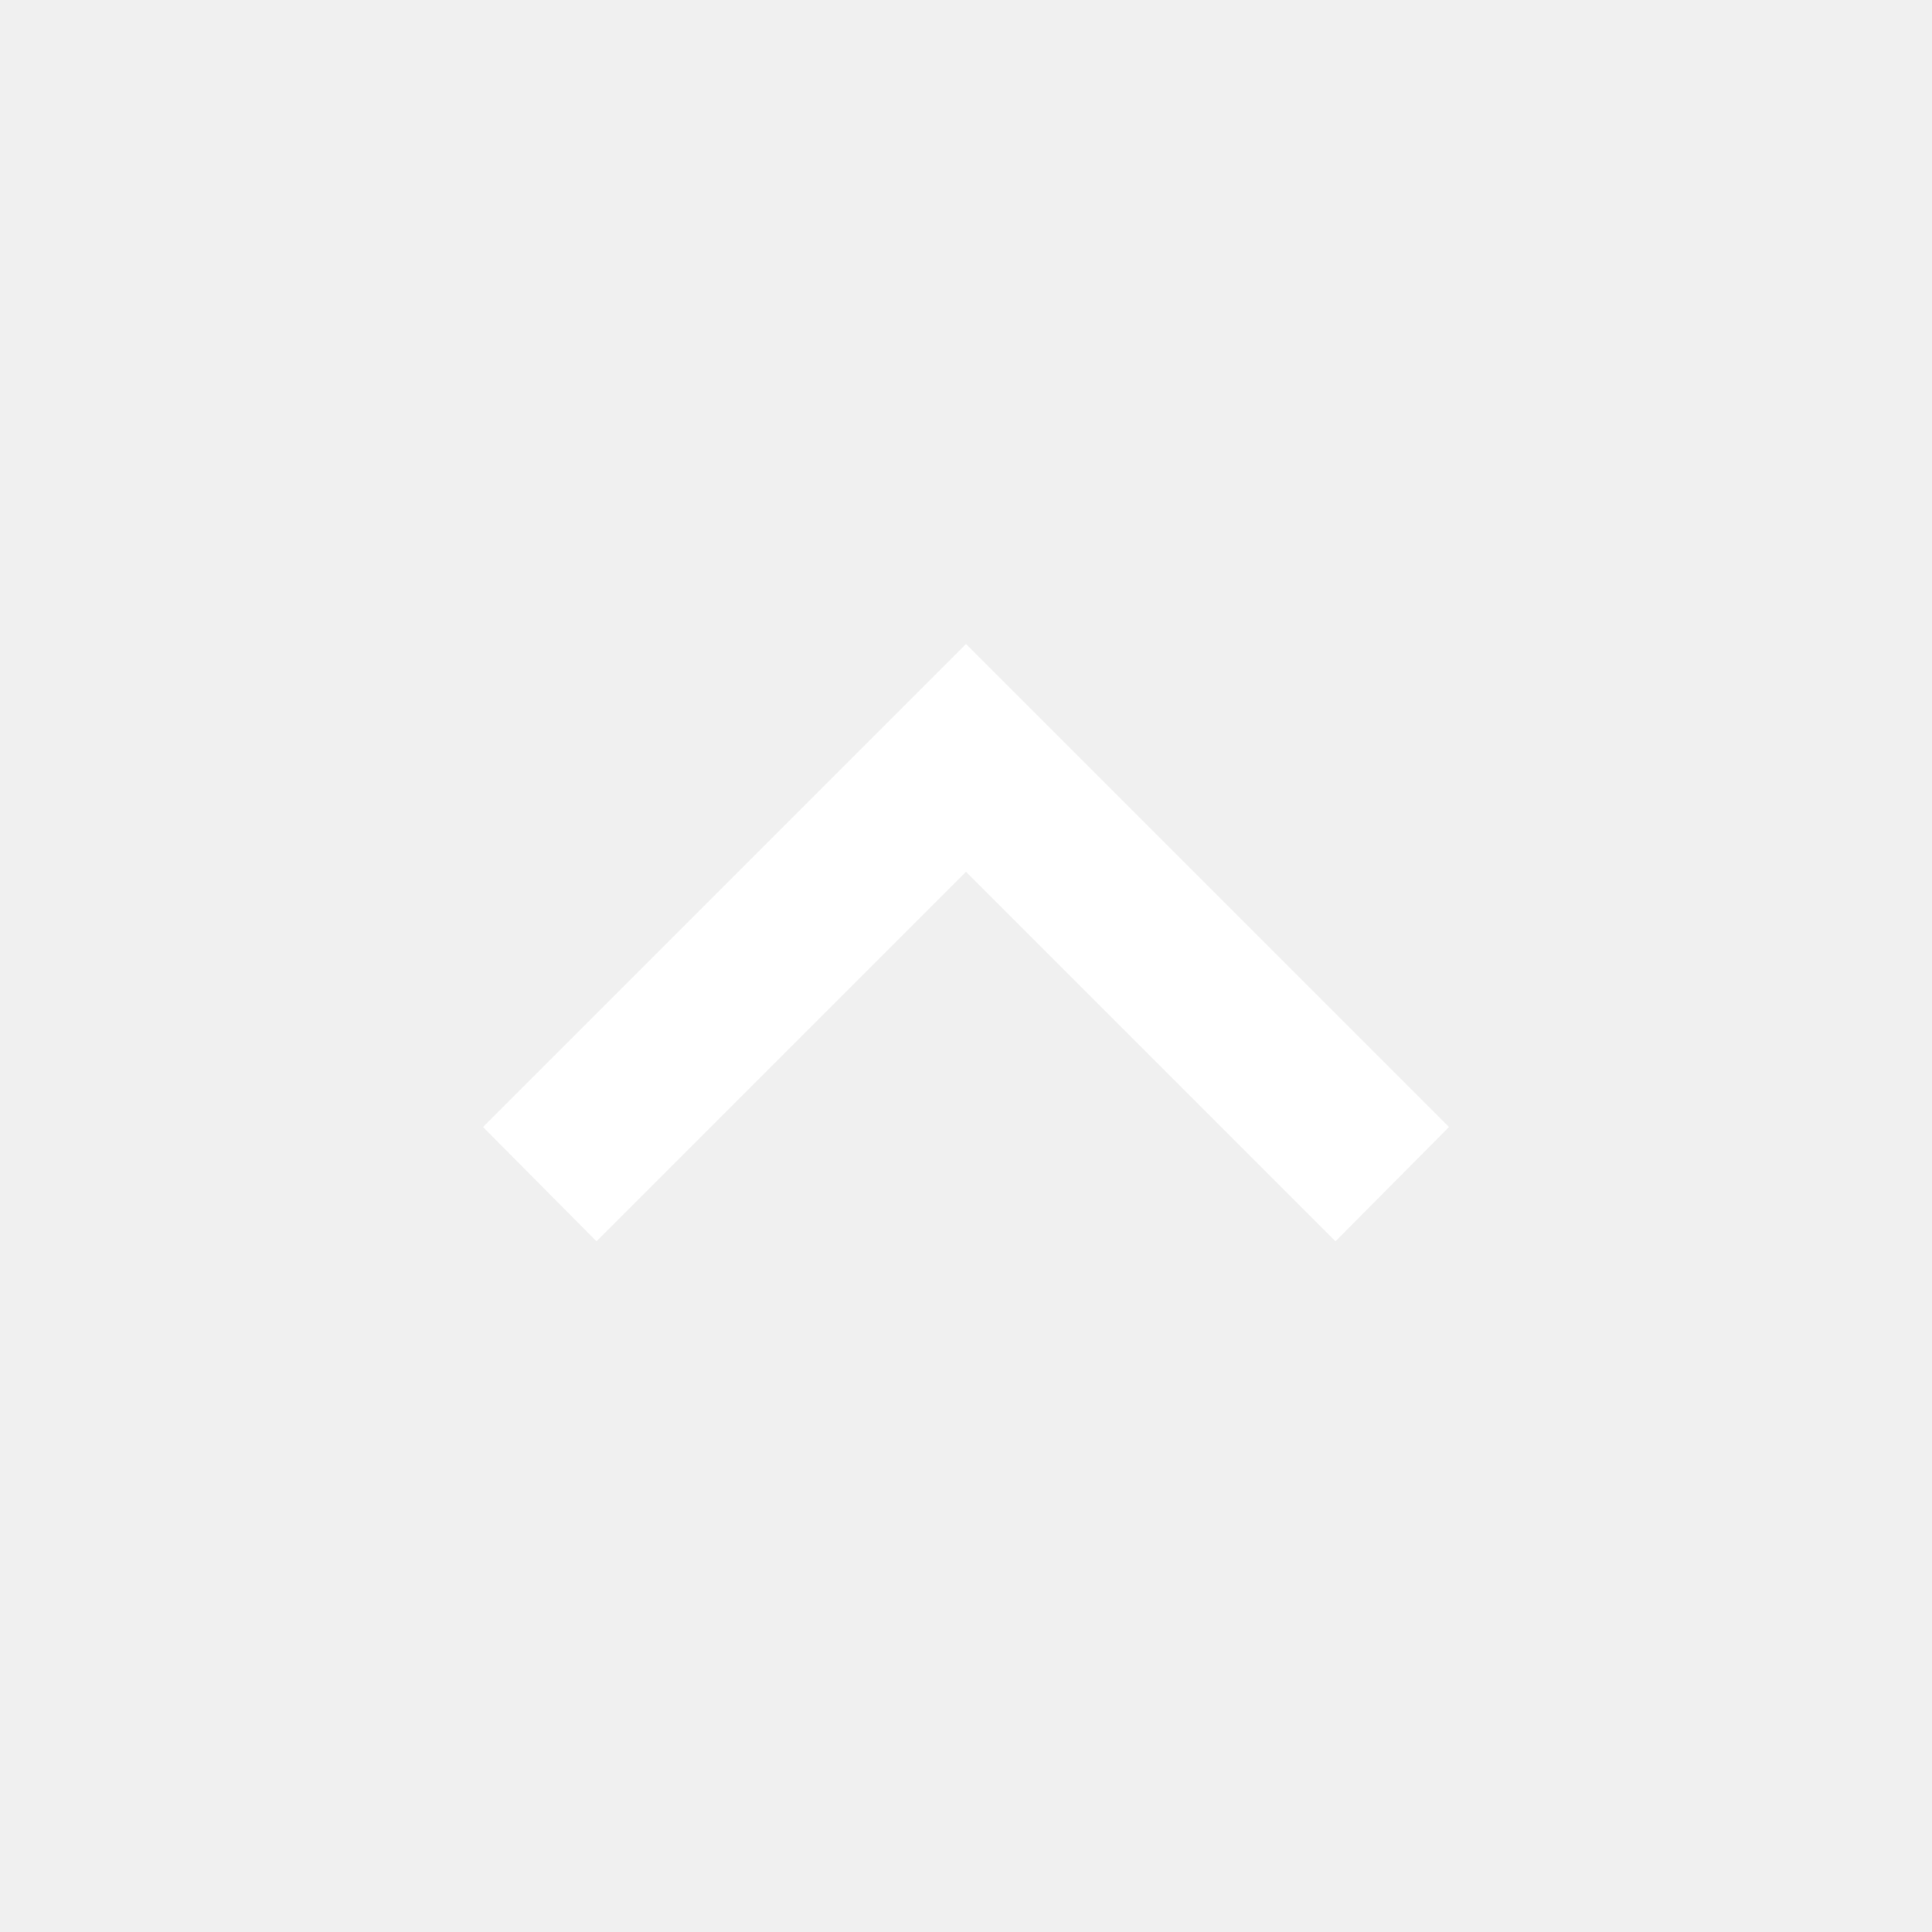
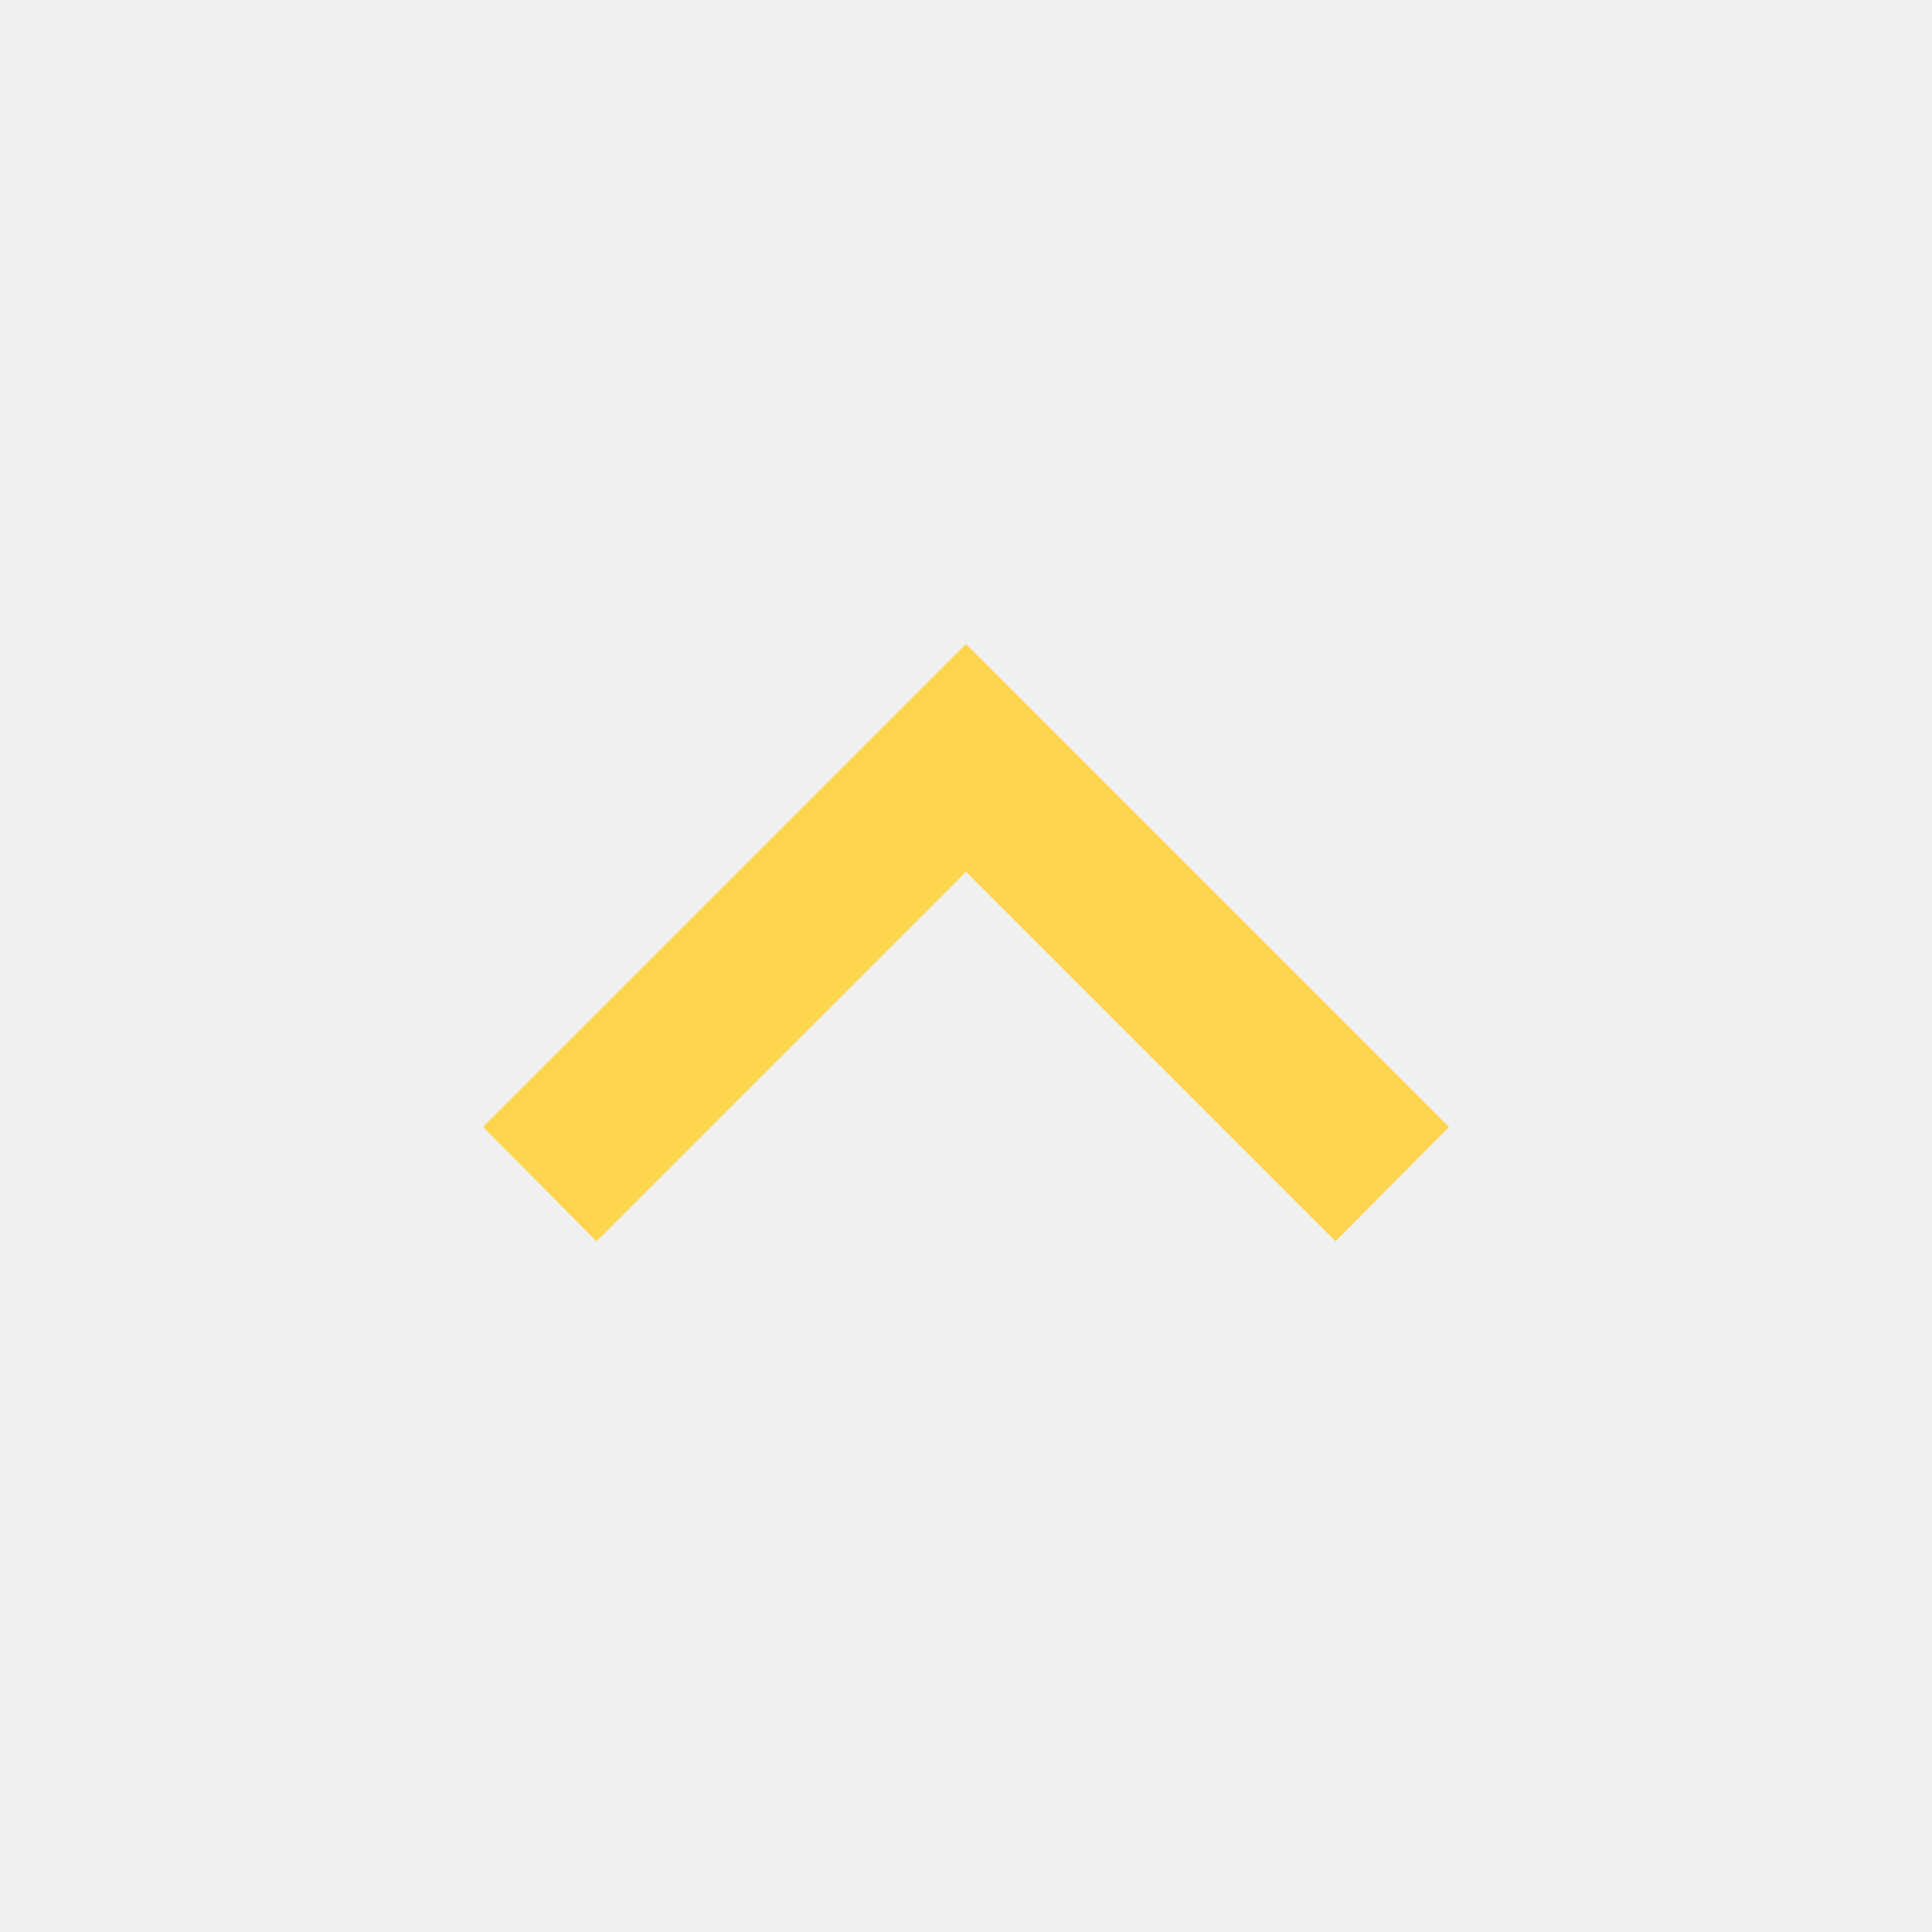
- <svg xmlns="http://www.w3.org/2000/svg" version="1.1" width="16px" height="16px" fill="#FFFFFF" viewBox="0 0 24 24">
+ <svg xmlns="http://www.w3.org/2000/svg" version="1.1" width="16px" height="16px" fill="#FFD54F" viewBox="0 0 24 24">
  <path d="M7.41,8.58L12,13.17L16.59,8.58L18,10L12,16L6,10L7.41,8.58Z" transform="rotate(180 12 12)" />
</svg>
